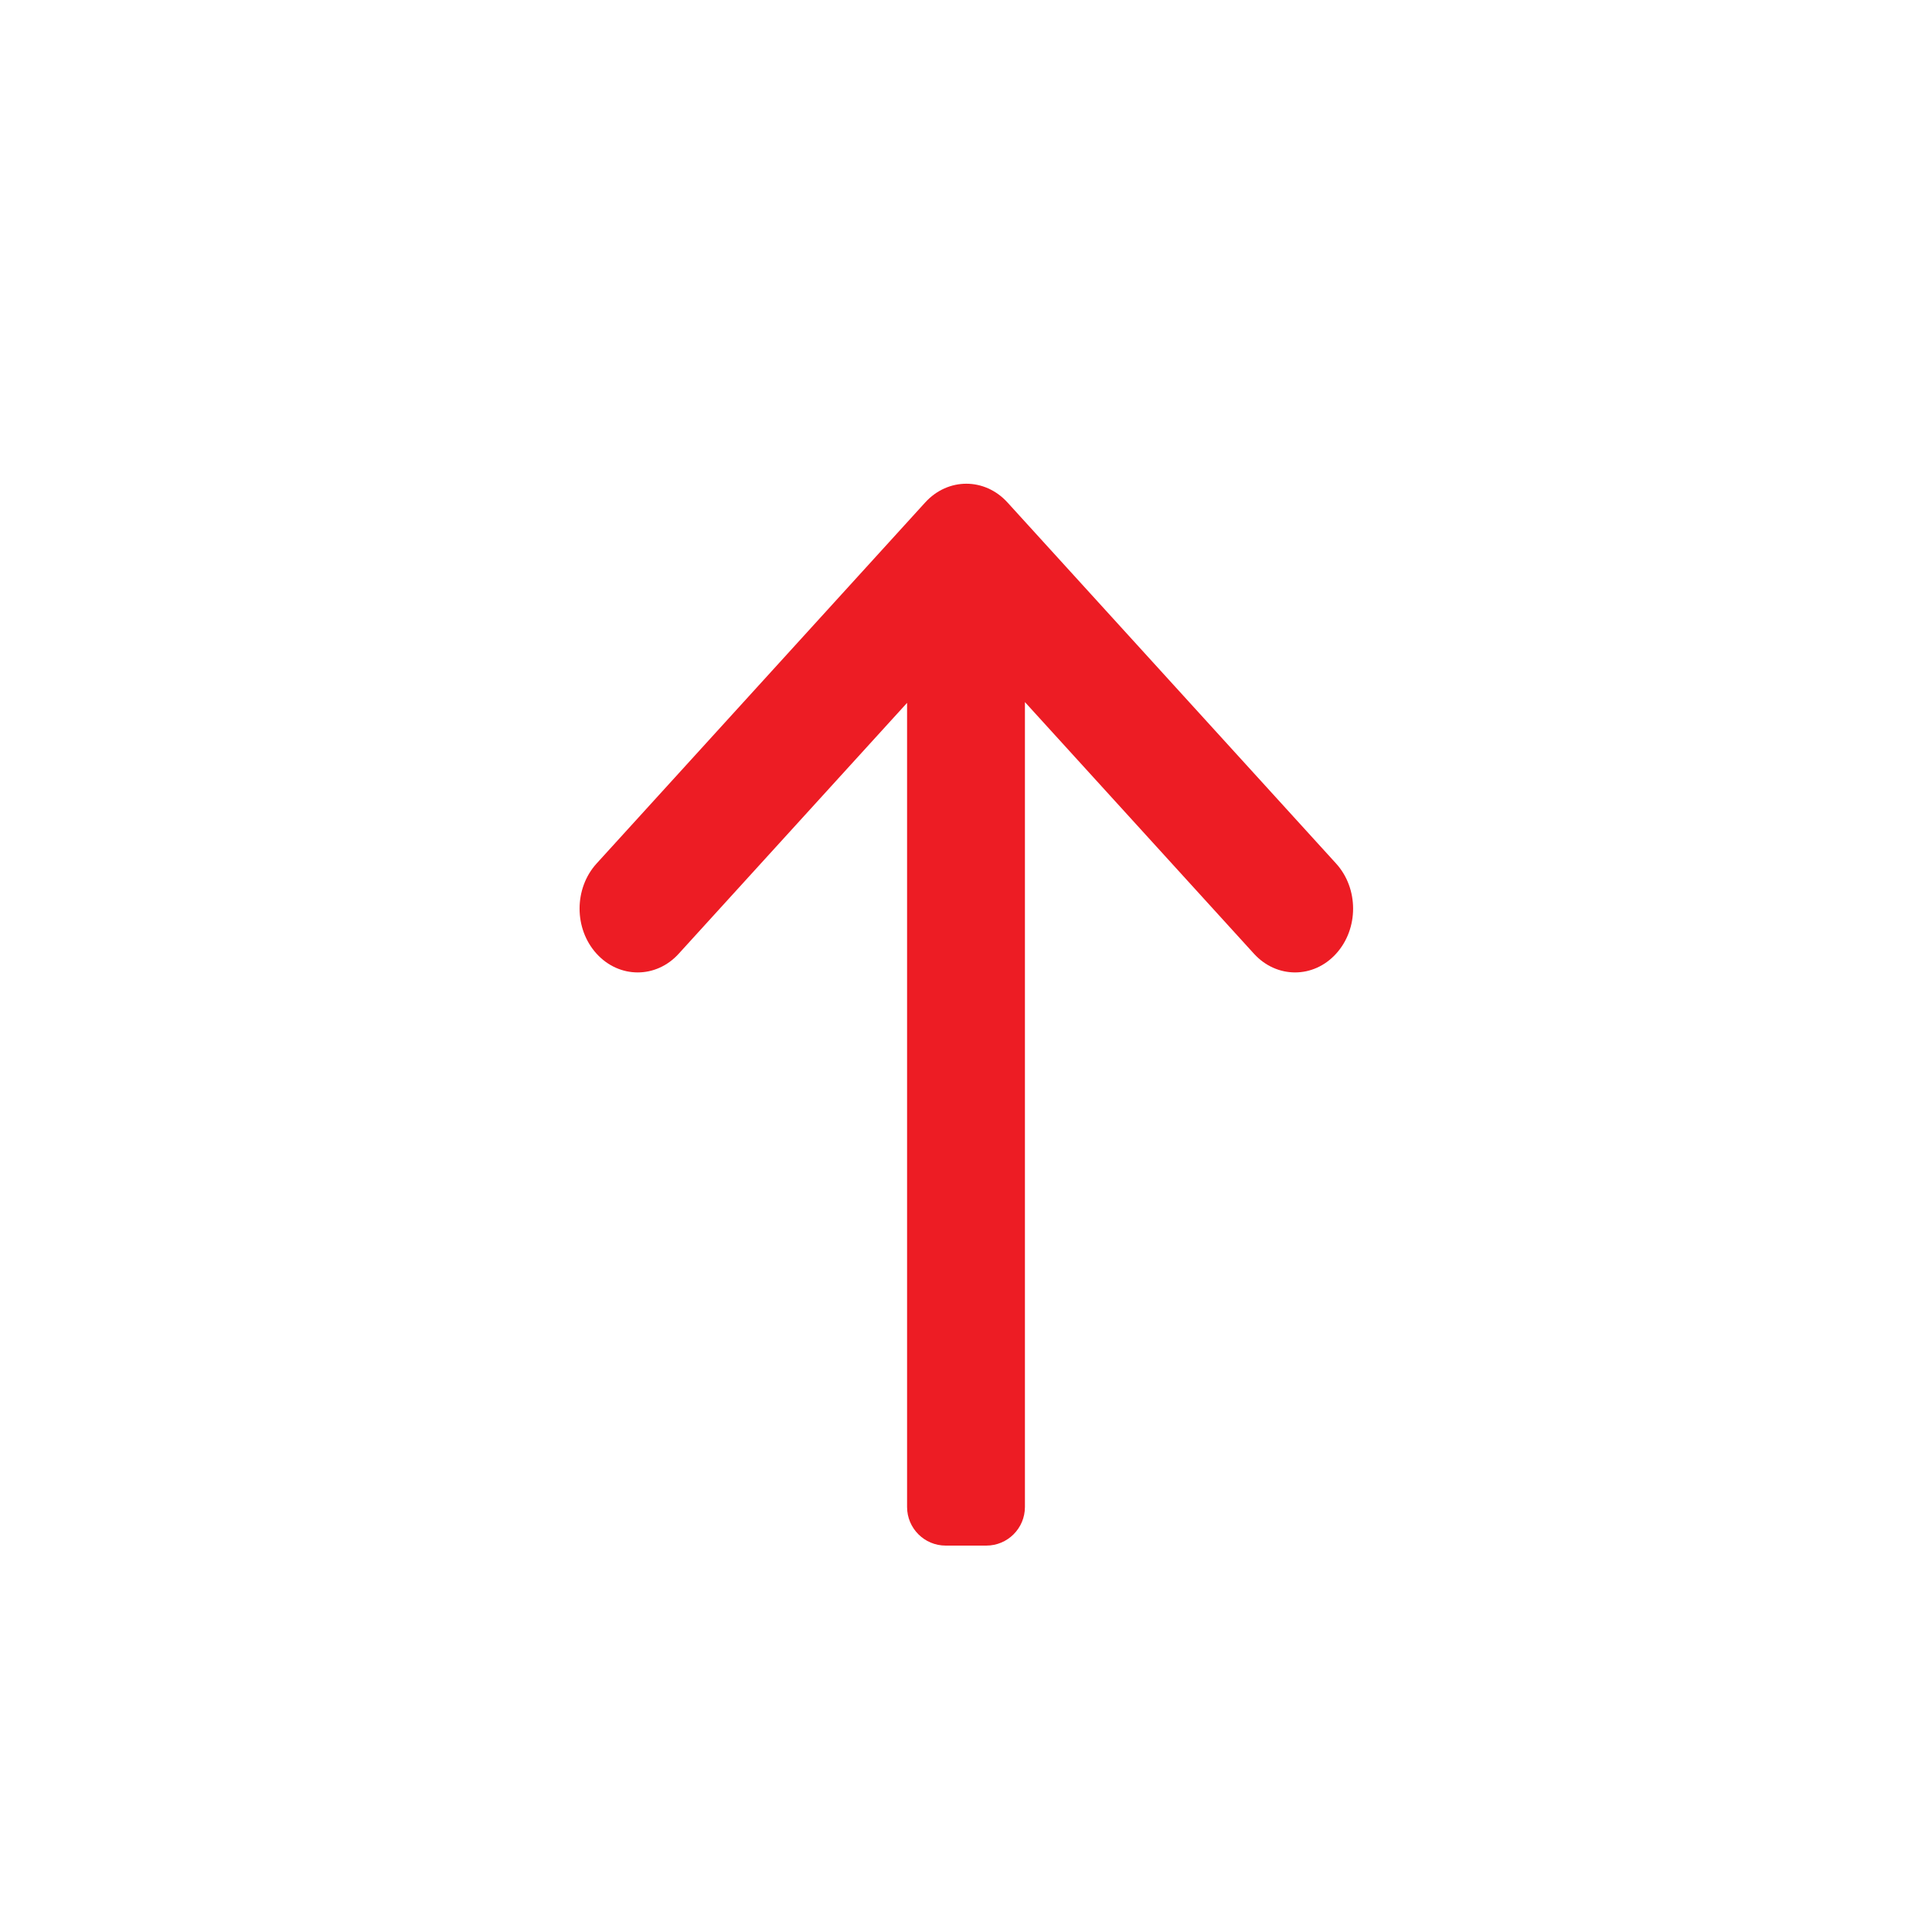
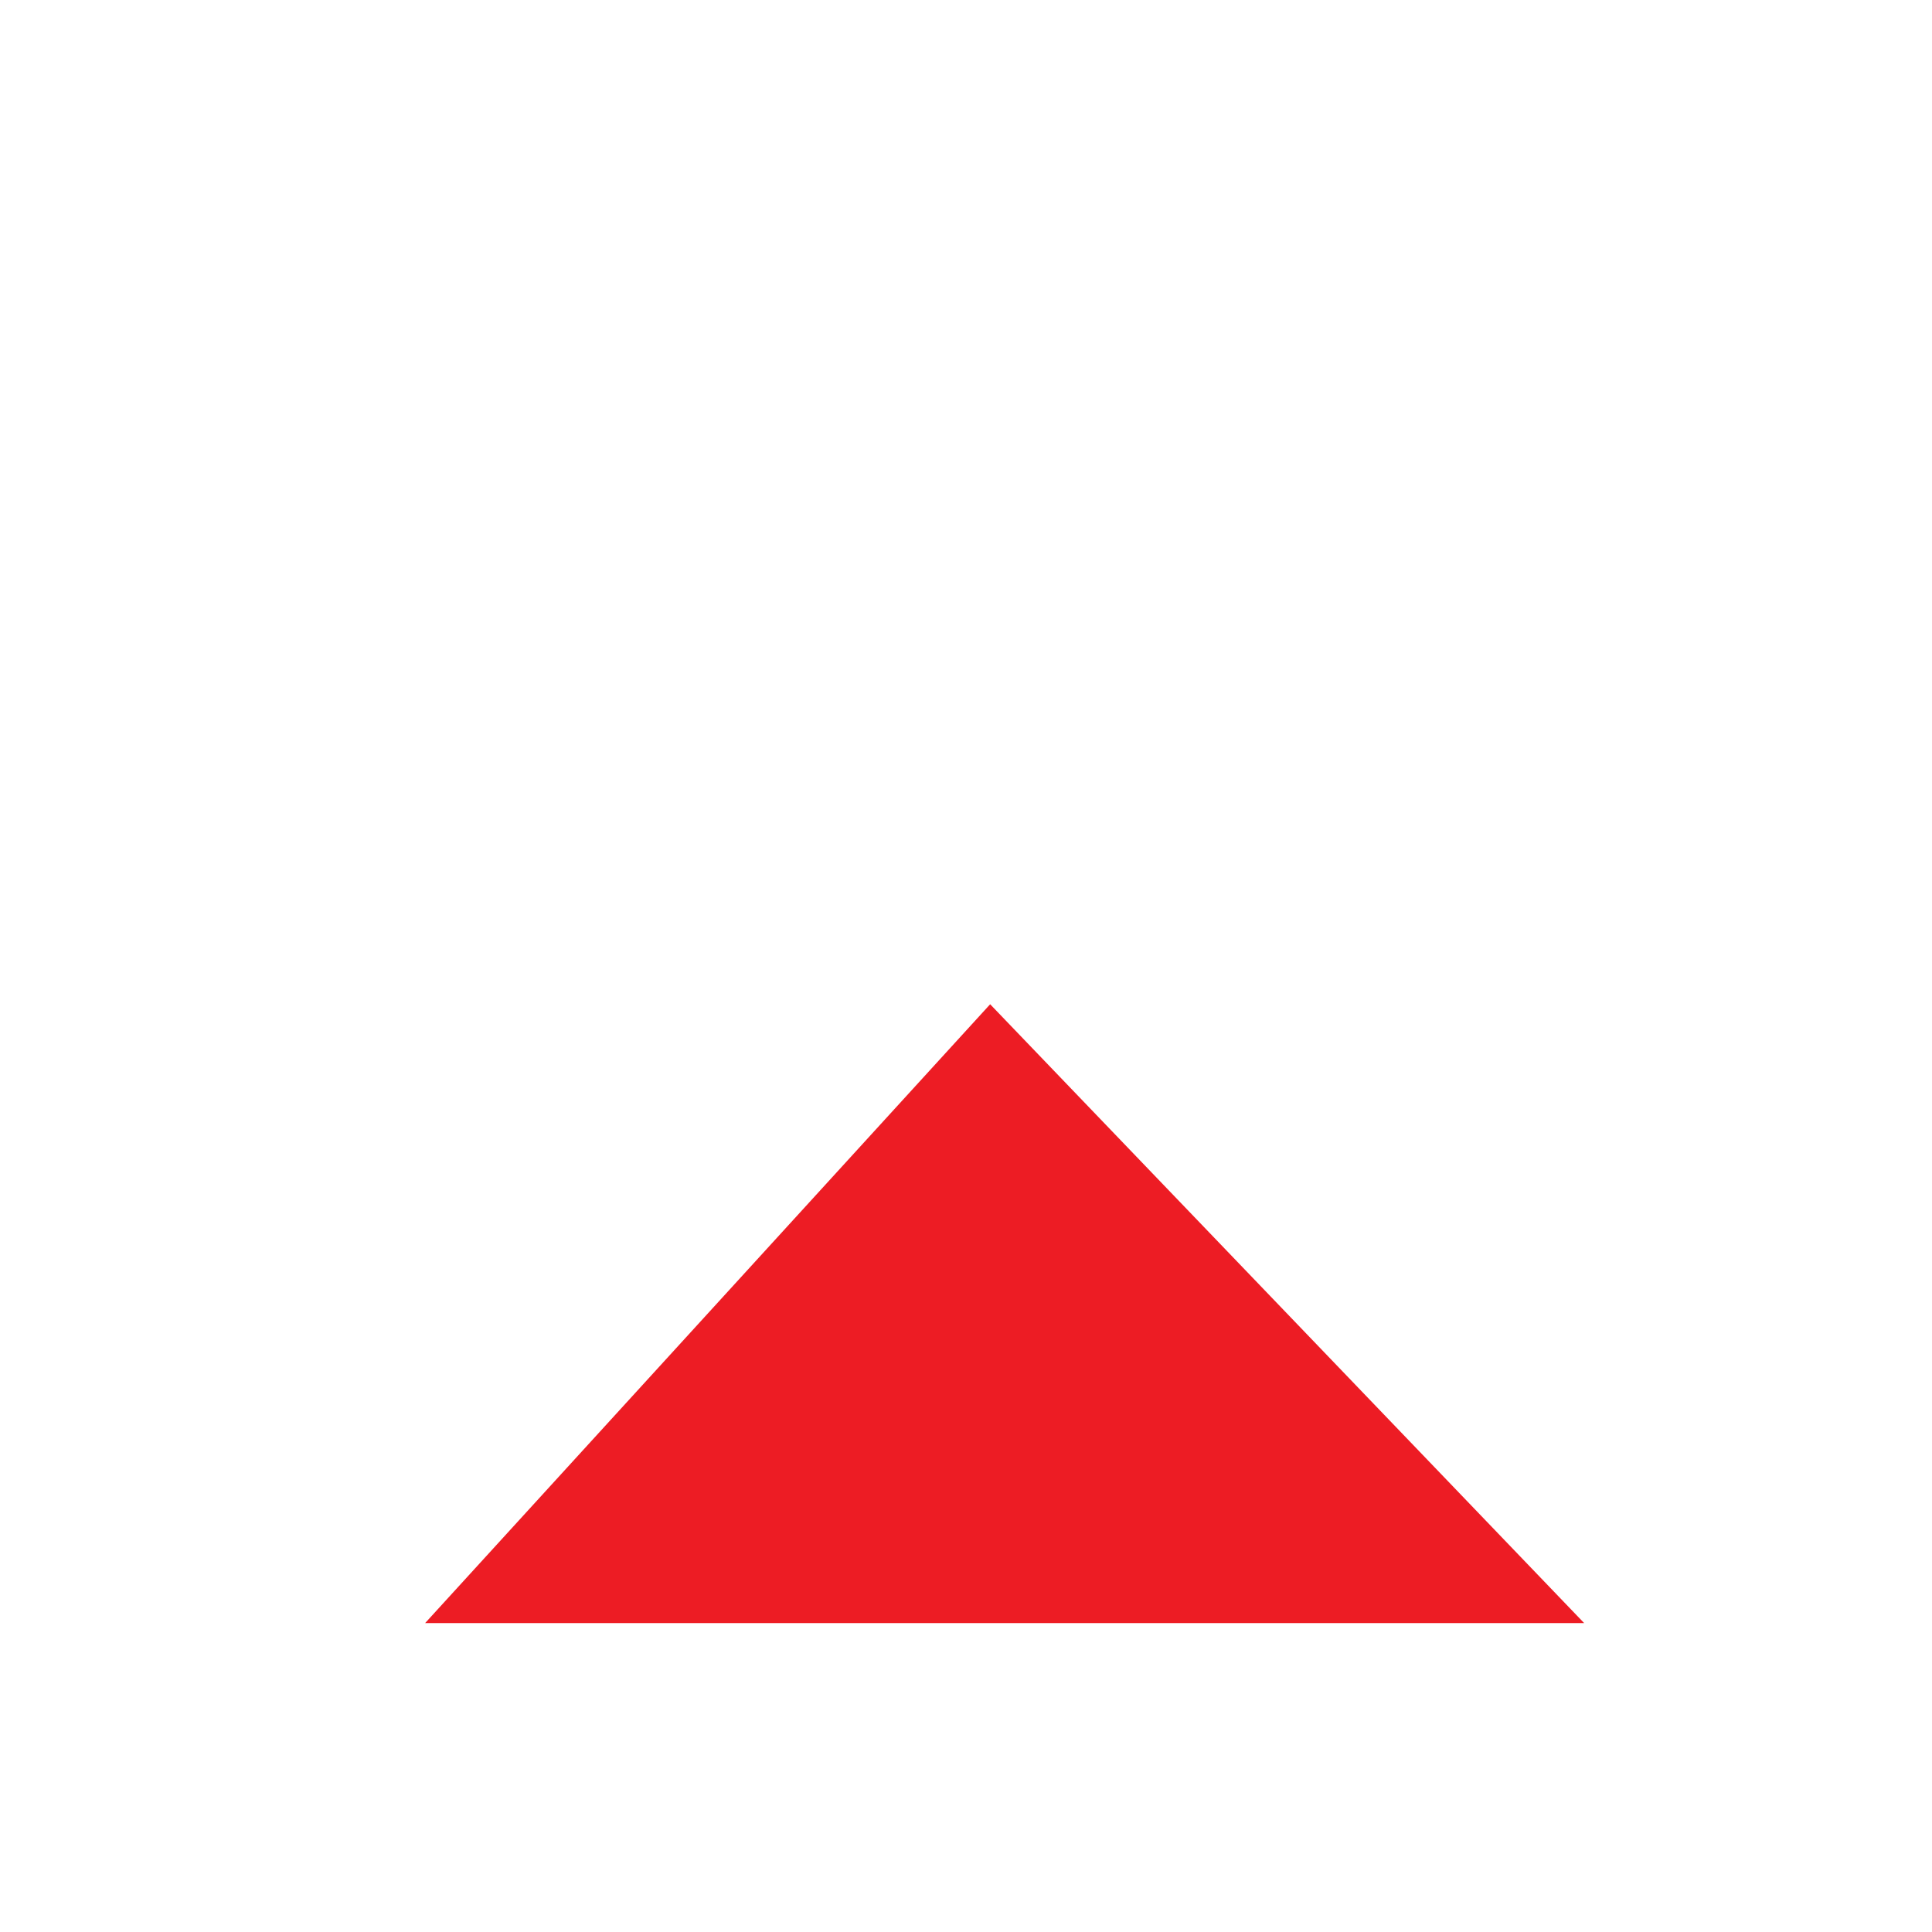
<svg xmlns="http://www.w3.org/2000/svg" preserveAspectRatio="xMidYMid" width="20" height="20" viewBox="0 0 20 20">
  <defs>
    <style>
      .cls-1 {
        fill: #ed1c24;
        fill-rule: evenodd;
      }
    </style>
  </defs>
-   <path d="M13.831,9.873 C13.597,10.131 13.216,10.131 12.981,9.873 L10.610,7.268 L10.610,15.600 C10.610,15.821 10.431,16.000 10.210,16.000 L9.790,16.000 C9.569,16.000 9.390,15.821 9.390,15.600 L9.390,7.276 L7.026,9.873 C6.792,10.131 6.411,10.131 6.176,9.873 C5.941,9.615 5.941,9.197 6.176,8.939 L9.578,5.201 C9.813,4.943 10.194,4.943 10.429,5.201 L13.831,8.939 C14.066,9.197 14.066,9.615 13.831,9.873 Z" class="cls-1" />
+   <path d="M10.250,10.396 L16.399,16.802 L4.401,16.802 L10.250,10.396 Z" class="cls-1" />
</svg>
